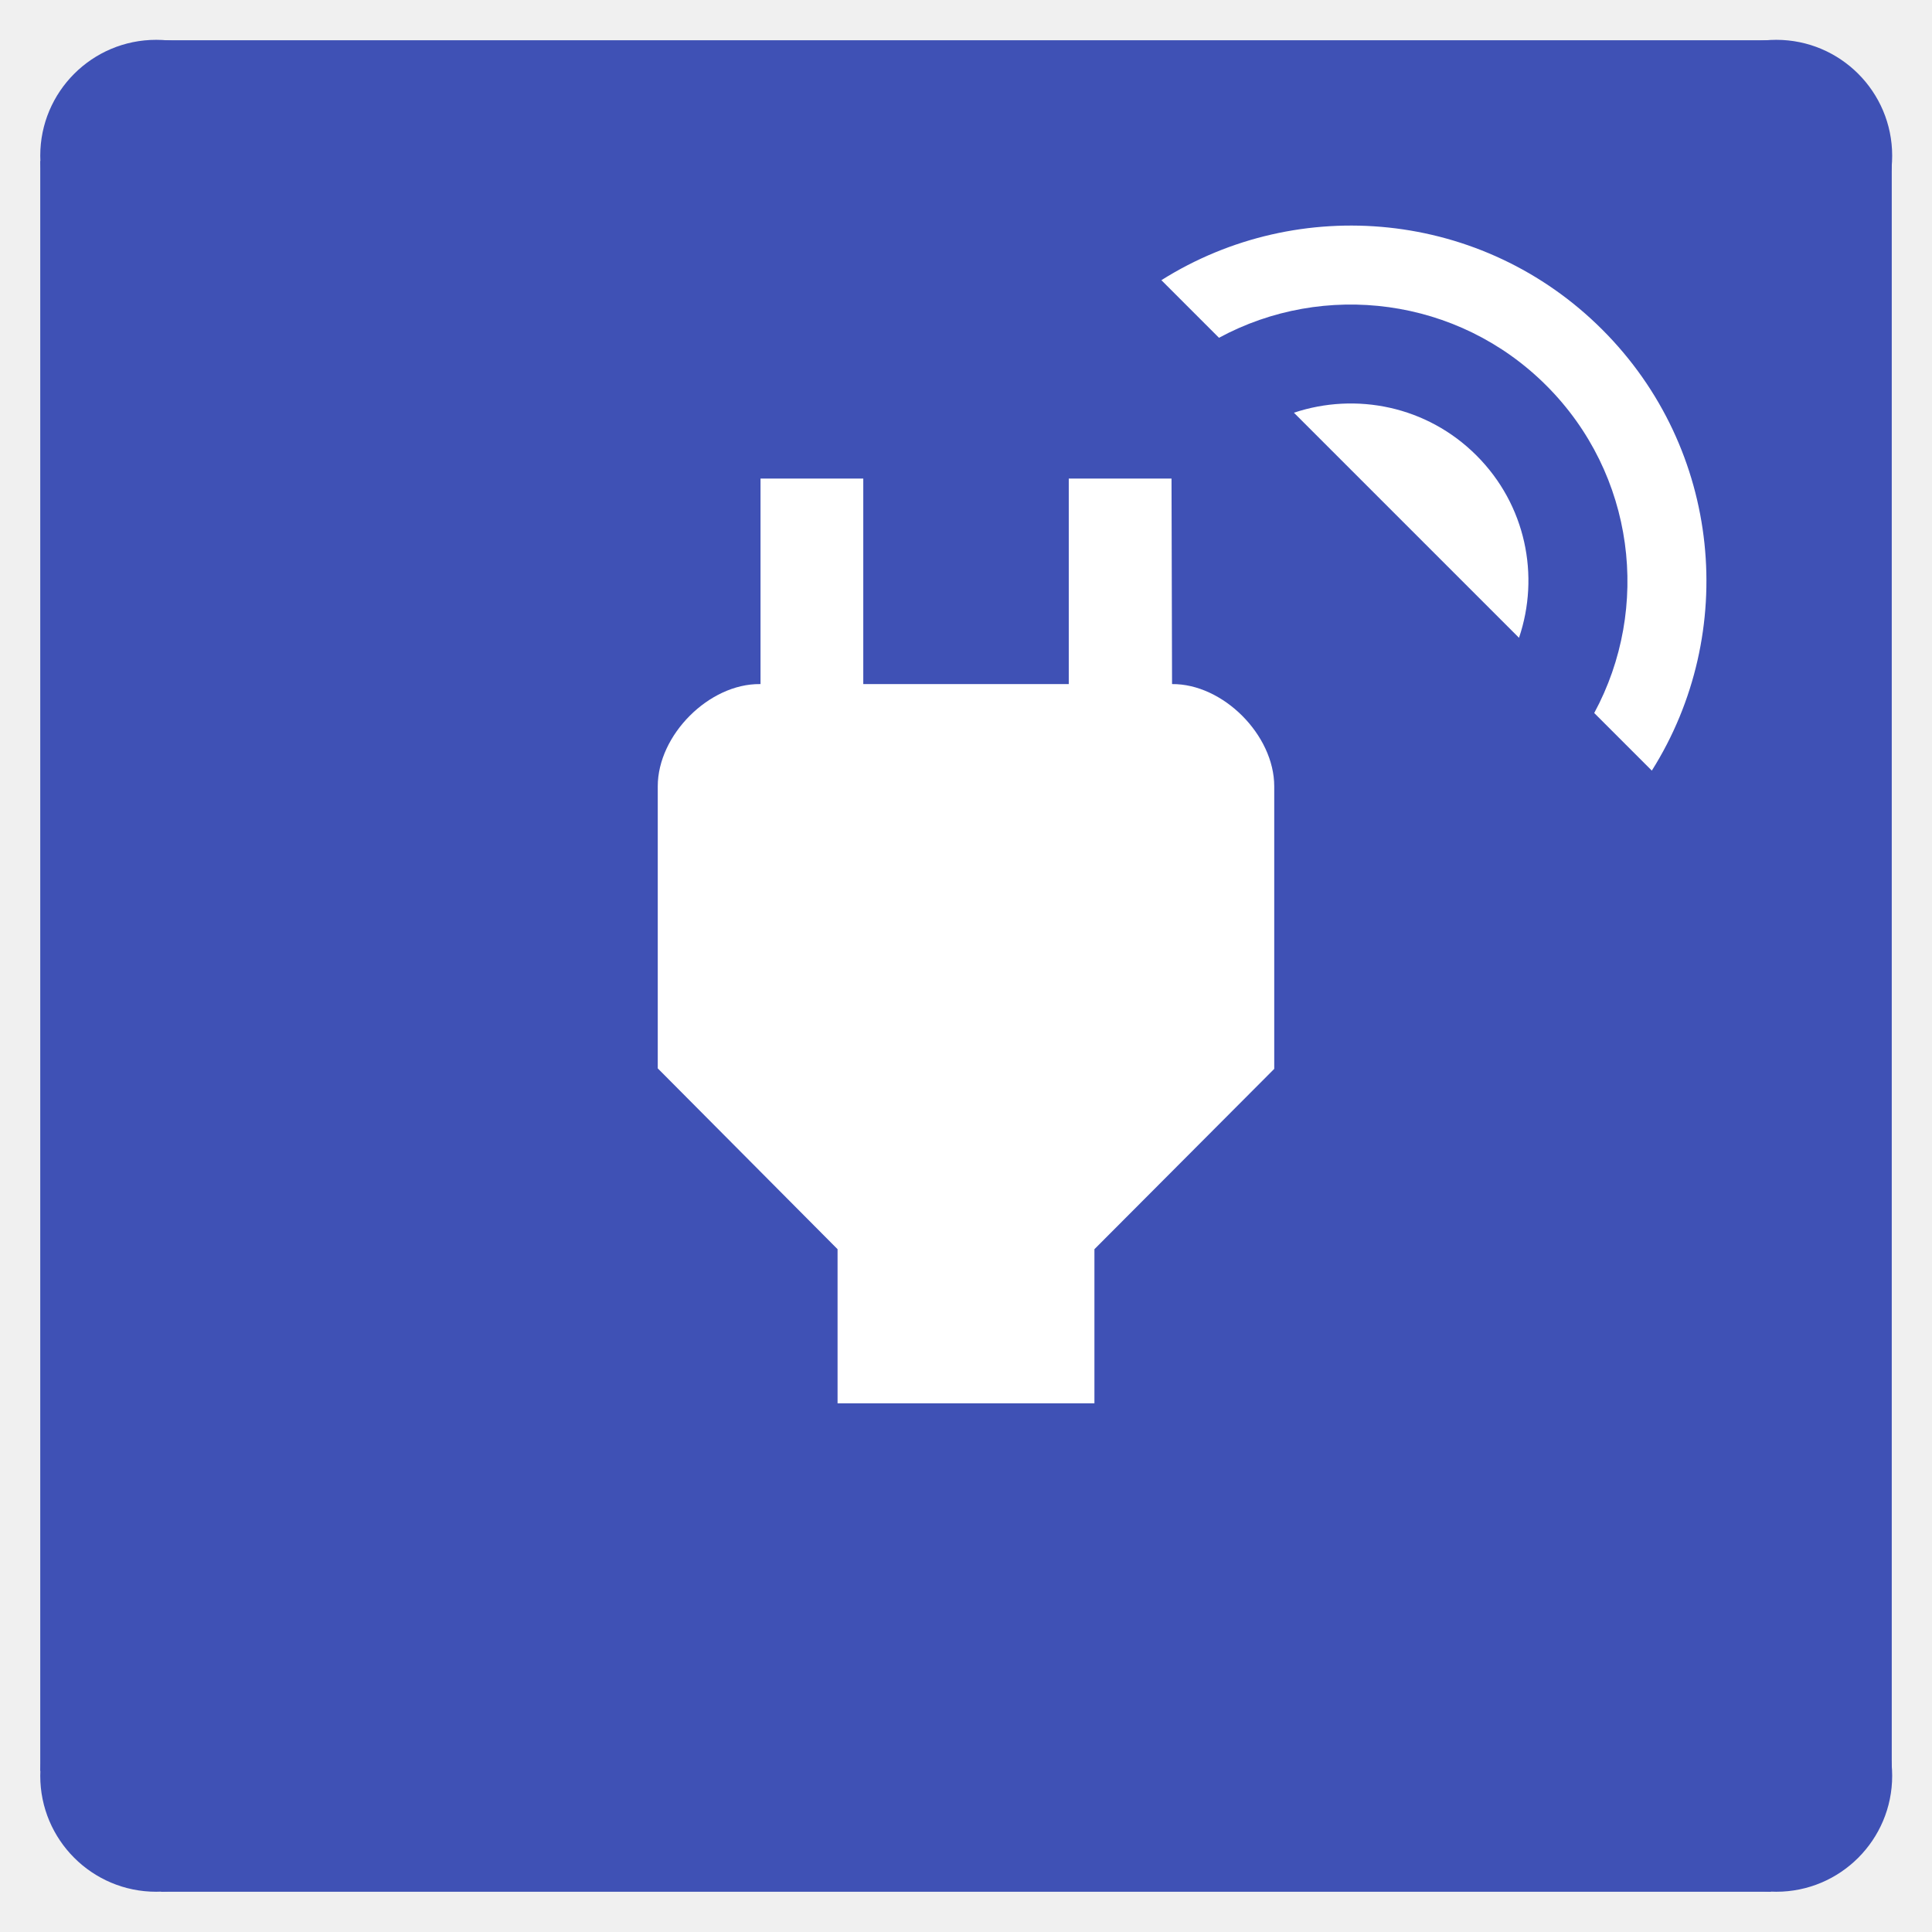
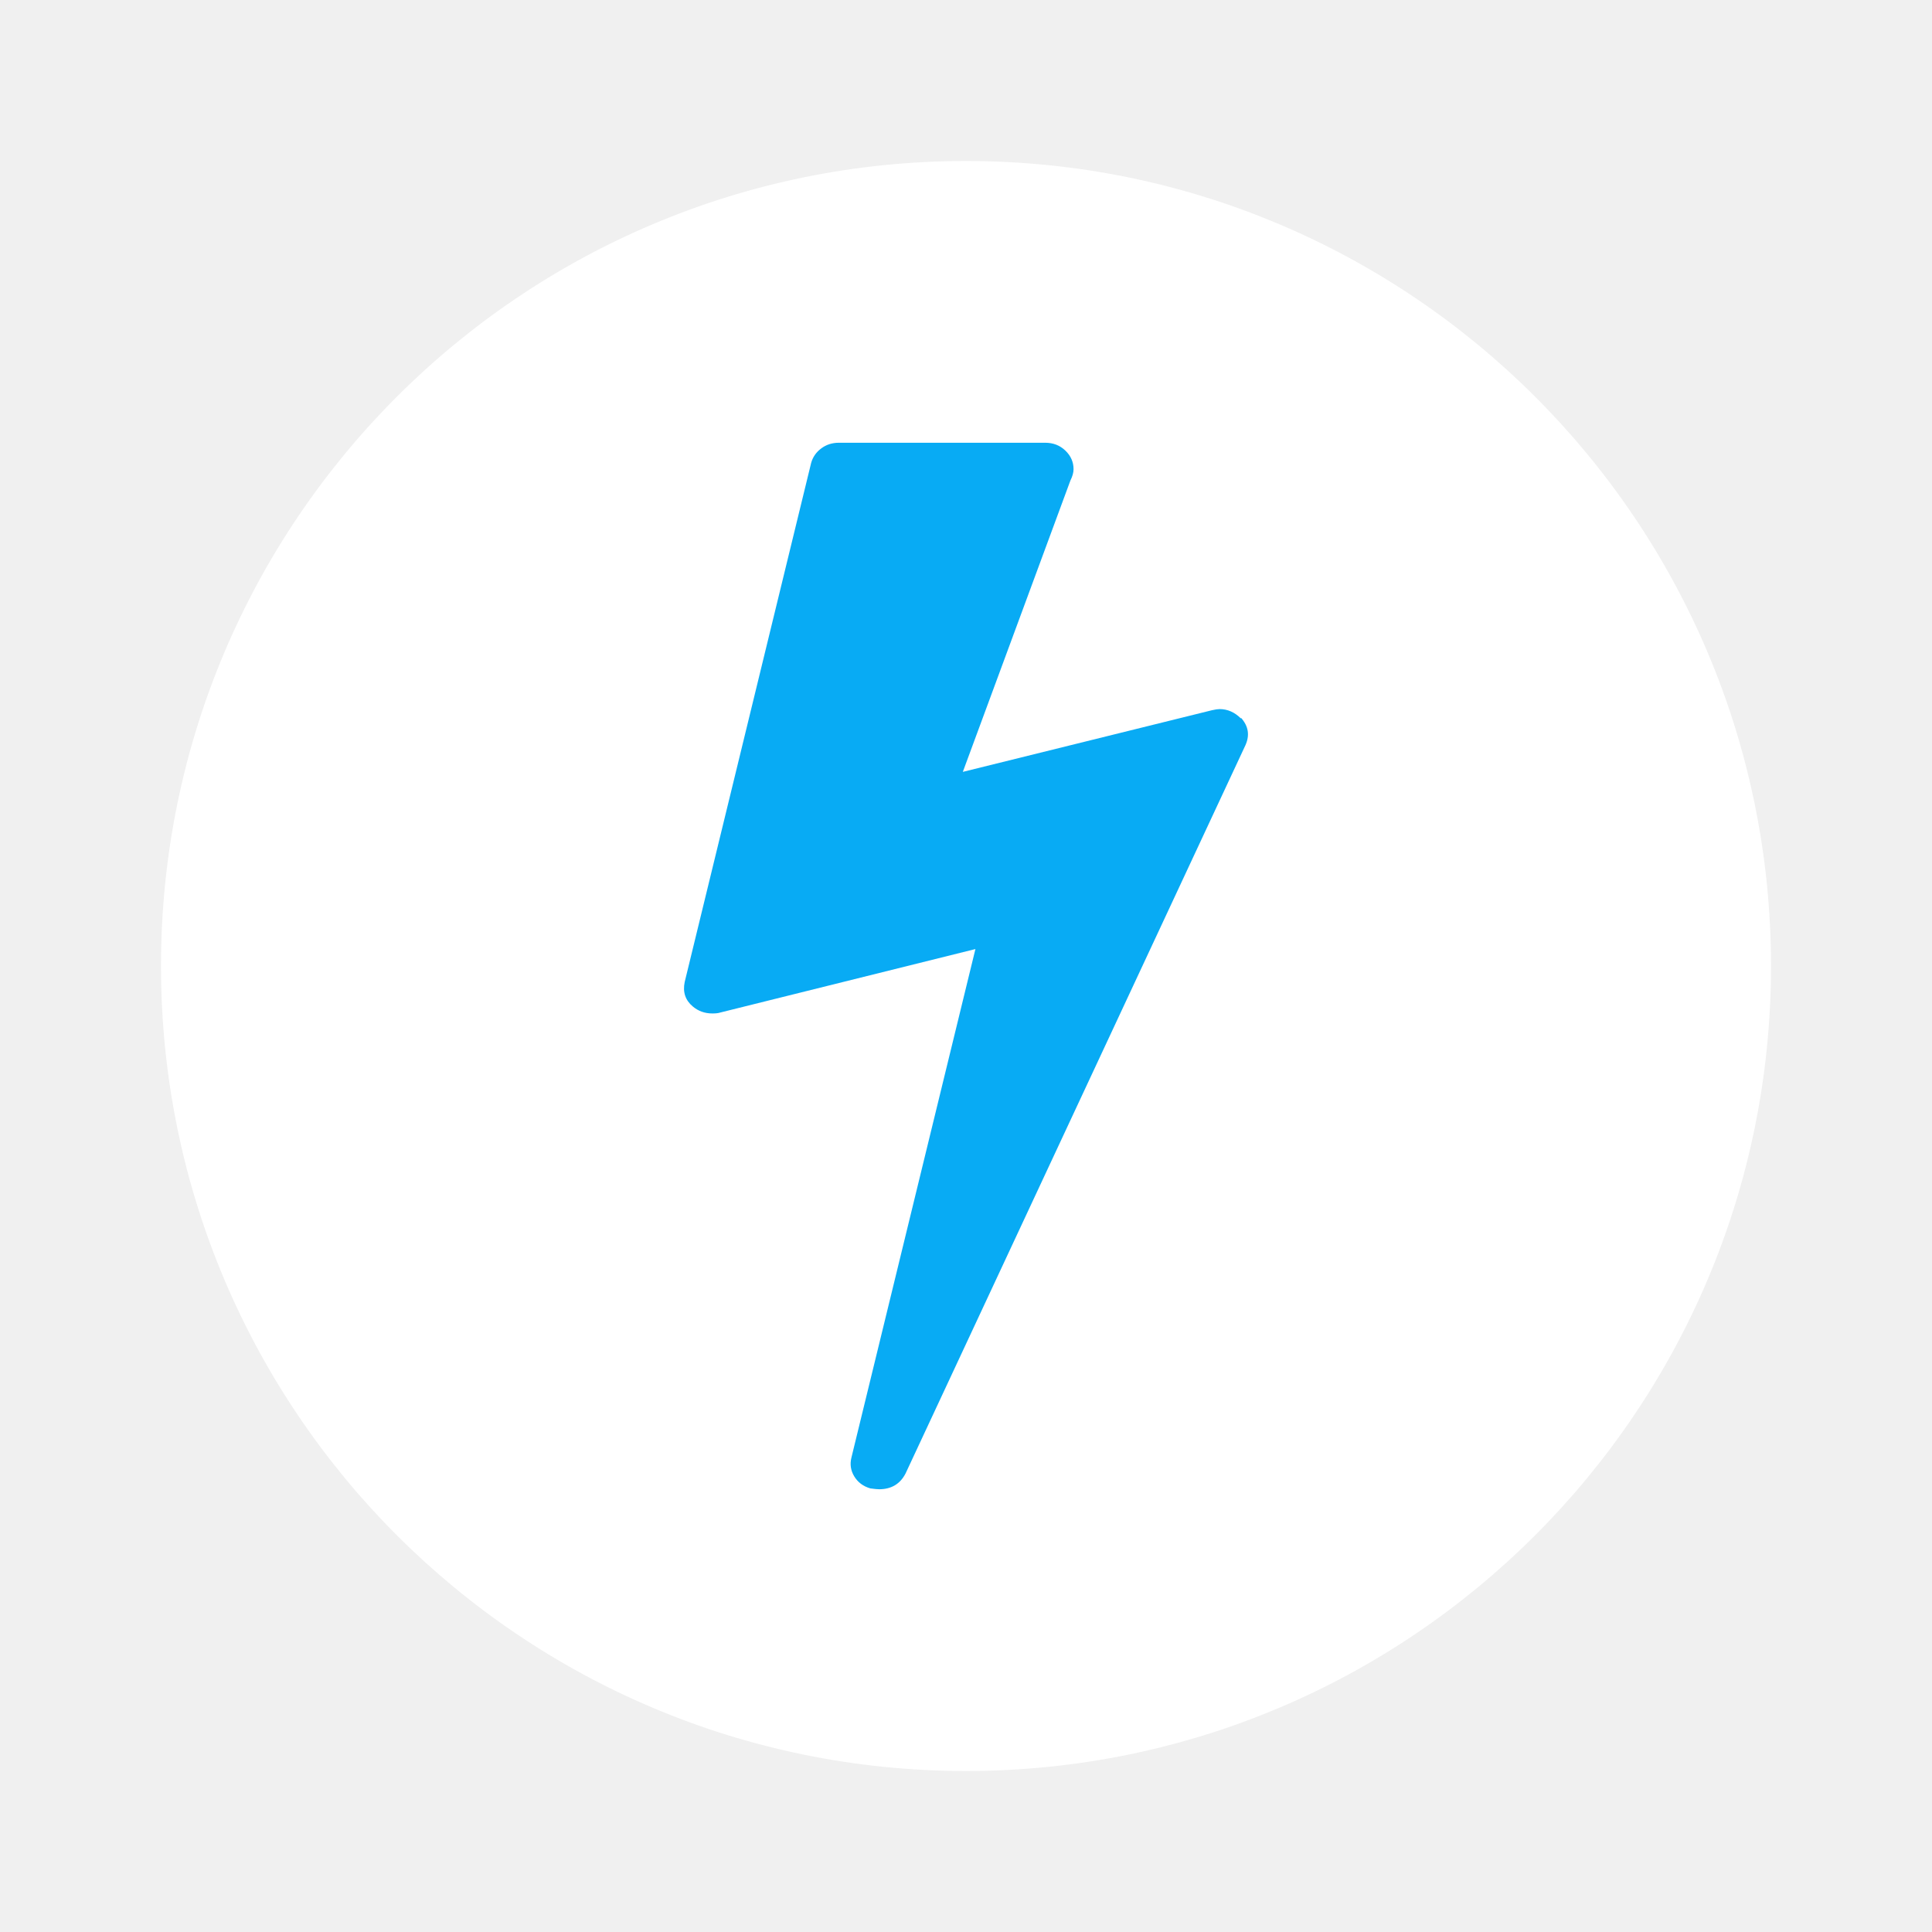
- <svg xmlns="http://www.w3.org/2000/svg" width="192" height="192" viewBox="0 0 192 192" id="svg3334" version="1.1">
-   <defs id="defs3336">
-     <filter style="color-interpolation-filters:sRGB;" id="filter4861">
-       <feFlood flood-opacity="0.498" flood-color="rgb(0,0,0)" result="flood" id="feFlood4863" />
-       <feComposite in="flood" in2="SourceGraphic" operator="in" result="composite1" id="feComposite4865" />
-       <feGaussianBlur in="composite1" stdDeviation="20.8" result="blur" id="feGaussianBlur4867" />
-       <feOffset dx="0" dy="0" result="offset" id="feOffset4869" />
-       <feComposite in="SourceGraphic" in2="offset" operator="over" result="fbSourceGraphic" id="feComposite4871" />
-       <feColorMatrix result="fbSourceGraphicAlpha" in="fbSourceGraphic" values="0 0 0 -1 0 0 0 0 -1 0 0 0 0 -1 0 0 0 0 1 0" id="feColorMatrix4995" />
-       <feFlood id="feFlood4997" flood-opacity="0.498" flood-color="rgb(0,0,0)" result="flood" in="fbSourceGraphic" />
-       <feComposite id="feComposite4999" in2="fbSourceGraphic" in="flood" operator="in" result="composite1" />
-       <feGaussianBlur id="feGaussianBlur5001" in="composite1" stdDeviation="20" result="blur" />
-       <feOffset id="feOffset5003" dx="16" dy="16" result="offset" />
-       <feComposite id="feComposite5005" in2="offset" in="fbSourceGraphic" operator="over" result="composite2" />
-     </filter>
-     <filter style="color-interpolation-filters:sRGB;" id="filter4873">
-       <feFlood flood-opacity="0.498" flood-color="rgb(0,0,0)" result="flood" id="feFlood4875" />
-       <feComposite in="flood" in2="SourceGraphic" operator="in" result="composite1" id="feComposite4877" />
-       <feGaussianBlur in="composite1" stdDeviation="20.8" result="blur" id="feGaussianBlur4879" />
-       <feOffset dx="0" dy="0" result="offset" id="feOffset4881" />
-       <feComposite in="SourceGraphic" in2="offset" operator="over" result="fbSourceGraphic" id="feComposite4883" />
-       <feColorMatrix result="fbSourceGraphicAlpha" in="fbSourceGraphic" values="0 0 0 -1 0 0 0 0 -1 0 0 0 0 -1 0 0 0 0 1 0" id="feColorMatrix5007" />
-       <feFlood id="feFlood5009" flood-opacity="0.498" flood-color="rgb(0,0,0)" result="flood" in="fbSourceGraphic" />
-       <feComposite id="feComposite5011" in2="fbSourceGraphic" in="flood" operator="in" result="composite1" />
-       <feGaussianBlur id="feGaussianBlur5013" in="composite1" stdDeviation="20" result="blur" />
-       <feOffset id="feOffset5015" dx="16" dy="16" result="offset" />
-       <feComposite id="feComposite5017" in2="offset" in="fbSourceGraphic" operator="over" result="composite2" />
-     </filter>
-   </defs>
-   <g id="layer2" style="display:inline">
-     <rect style="fill:#3f51b5;fill-opacity:1;stroke:none;stroke-width:1;stroke-linecap:round;stroke-linejoin:round;stroke-miterlimit:4;stroke-dasharray:none;stroke-opacity:1" id="rect5328-8-2" width="184" height="160" x="4" y="16" />
-     <rect style="fill:#3f51b5;fill-opacity:1;stroke:none;stroke-width:1;stroke-linecap:round;stroke-linejoin:round;stroke-miterlimit:4;stroke-dasharray:none;stroke-opacity:1" id="rect5328-7" width="160" height="184" x="16" y="4" />
-     <circle style="fill:#3f51b5;fill-opacity:1;stroke:none;stroke-width:0.958;stroke-linecap:round;stroke-linejoin:round;stroke-miterlimit:4;stroke-dasharray:none;stroke-opacity:1" id="path5279-1" cx="15.521" cy="176.479" r="11.521" />
-     <circle style="fill:#3f51b5;fill-opacity:1;stroke:none;stroke-width:0.958;stroke-linecap:round;stroke-linejoin:round;stroke-miterlimit:4;stroke-dasharray:none;stroke-opacity:1" id="path5279-9-2" cx="15.521" cy="15.479" r="11.521" />
-     <circle style="fill:#3f51b5;fill-opacity:1;stroke:none;stroke-width:0.958;stroke-linecap:round;stroke-linejoin:round;stroke-miterlimit:4;stroke-dasharray:none;stroke-opacity:1" id="path5279-9-7-4" cx="176.521" cy="15.479" r="11.521" />
-     <circle style="fill:#3f51b5;fill-opacity:1;stroke:none;stroke-width:0.958;stroke-linecap:round;stroke-linejoin:round;stroke-miterlimit:4;stroke-dasharray:none;stroke-opacity:1" id="path5279-8-7" cx="176.521" cy="176.479" r="11.521" />
-   </g>
-   <g id="layer1" transform="translate(0,-860.3623)" style="display:inline">
-     <path d="m 116.477,928.346 -0.053,-20.422 -10.211,0 0,20.422 -20.422,0 0,-20.422 -10.211,0 0,20.422 -0.053,0 c -5.054,-0.054 -10.16,5.054 -10.16,10.16 l 0,28.029 17.869,17.971 0,15.316 25.527,0 0,-15.316 17.869,-17.92 0,-28.08 c 0,-5.105 -5.105,-10.211 -10.16,-10.16 z" id="path4-4" style="fill:#ffffff;fill-opacity:1" />
-     <path d="M 734.563,317.799 C 697.724,280.96 644.859,270.553 598.654,285.955 L 766.199,453.5 C 781.809,407.503 771.402,354.638 734.563,317.799 Z M 500,187.301 l 42.875,42.875 c 78.049,-42.251 177.744,-30.387 243.721,35.59 65.977,65.977 77.841,165.672 35.59,243.721 l 42.875,42.875 C 929.582,449.962 917.302,313.22 828.222,224.14 739.142,135.06 602.4,122.781 500,187.301 Z" id="path4-3" style="fill:#ffffff;fill-opacity:1" transform="matrix(0.1335094,0,0,0.1335094,48.66198,863.2001)" />
-   </g>
+ <svg xmlns="http://www.w3.org/2000/svg" width="48" height="48" viewBox="0 0 48 48" version="1.1" id="svg8">
+   <defs id="defs2" />
+   <circle style="fill:#ffffff;fill-opacity:1;stroke:none;stroke-width:1.04;stroke-miterlimit:4;stroke-dasharray:none" id="path4506" cx="24" cy="24" r="20" />
+   <path id="path4516" d="m 30.831,17.832 q 0.281,0.312 0.109,0.688 L 22.498,36.609 Q 22.295,37 21.842,37 q -0.062,0 -0.219,-0.021 -0.266,-0.078 -0.399,-0.298 -0.133,-0.218 -0.07,-0.47 l 3.08,-12.632 -6.347,1.579 q -0.062,0.021 -0.188,0.021 -0.281,0 -0.485,-0.172 -0.281,-0.234 -0.203,-0.609 l 3.142,-12.898 q 0.062,-0.219 0.25,-0.359 Q 20.591,11 20.841,11 h 5.128 q 0.297,0 0.5,0.195 0.203,0.195 0.203,0.461 0,0.126 -0.078,0.282 l -2.673,7.239 6.191,-1.532 q 0.125,-0.028 0.188,-0.028 0.297,0 0.532,0.234 z" style="opacity:0.98;fill:#03a9f4;fill-opacity:1;stroke-width:0.265" />
</svg>
